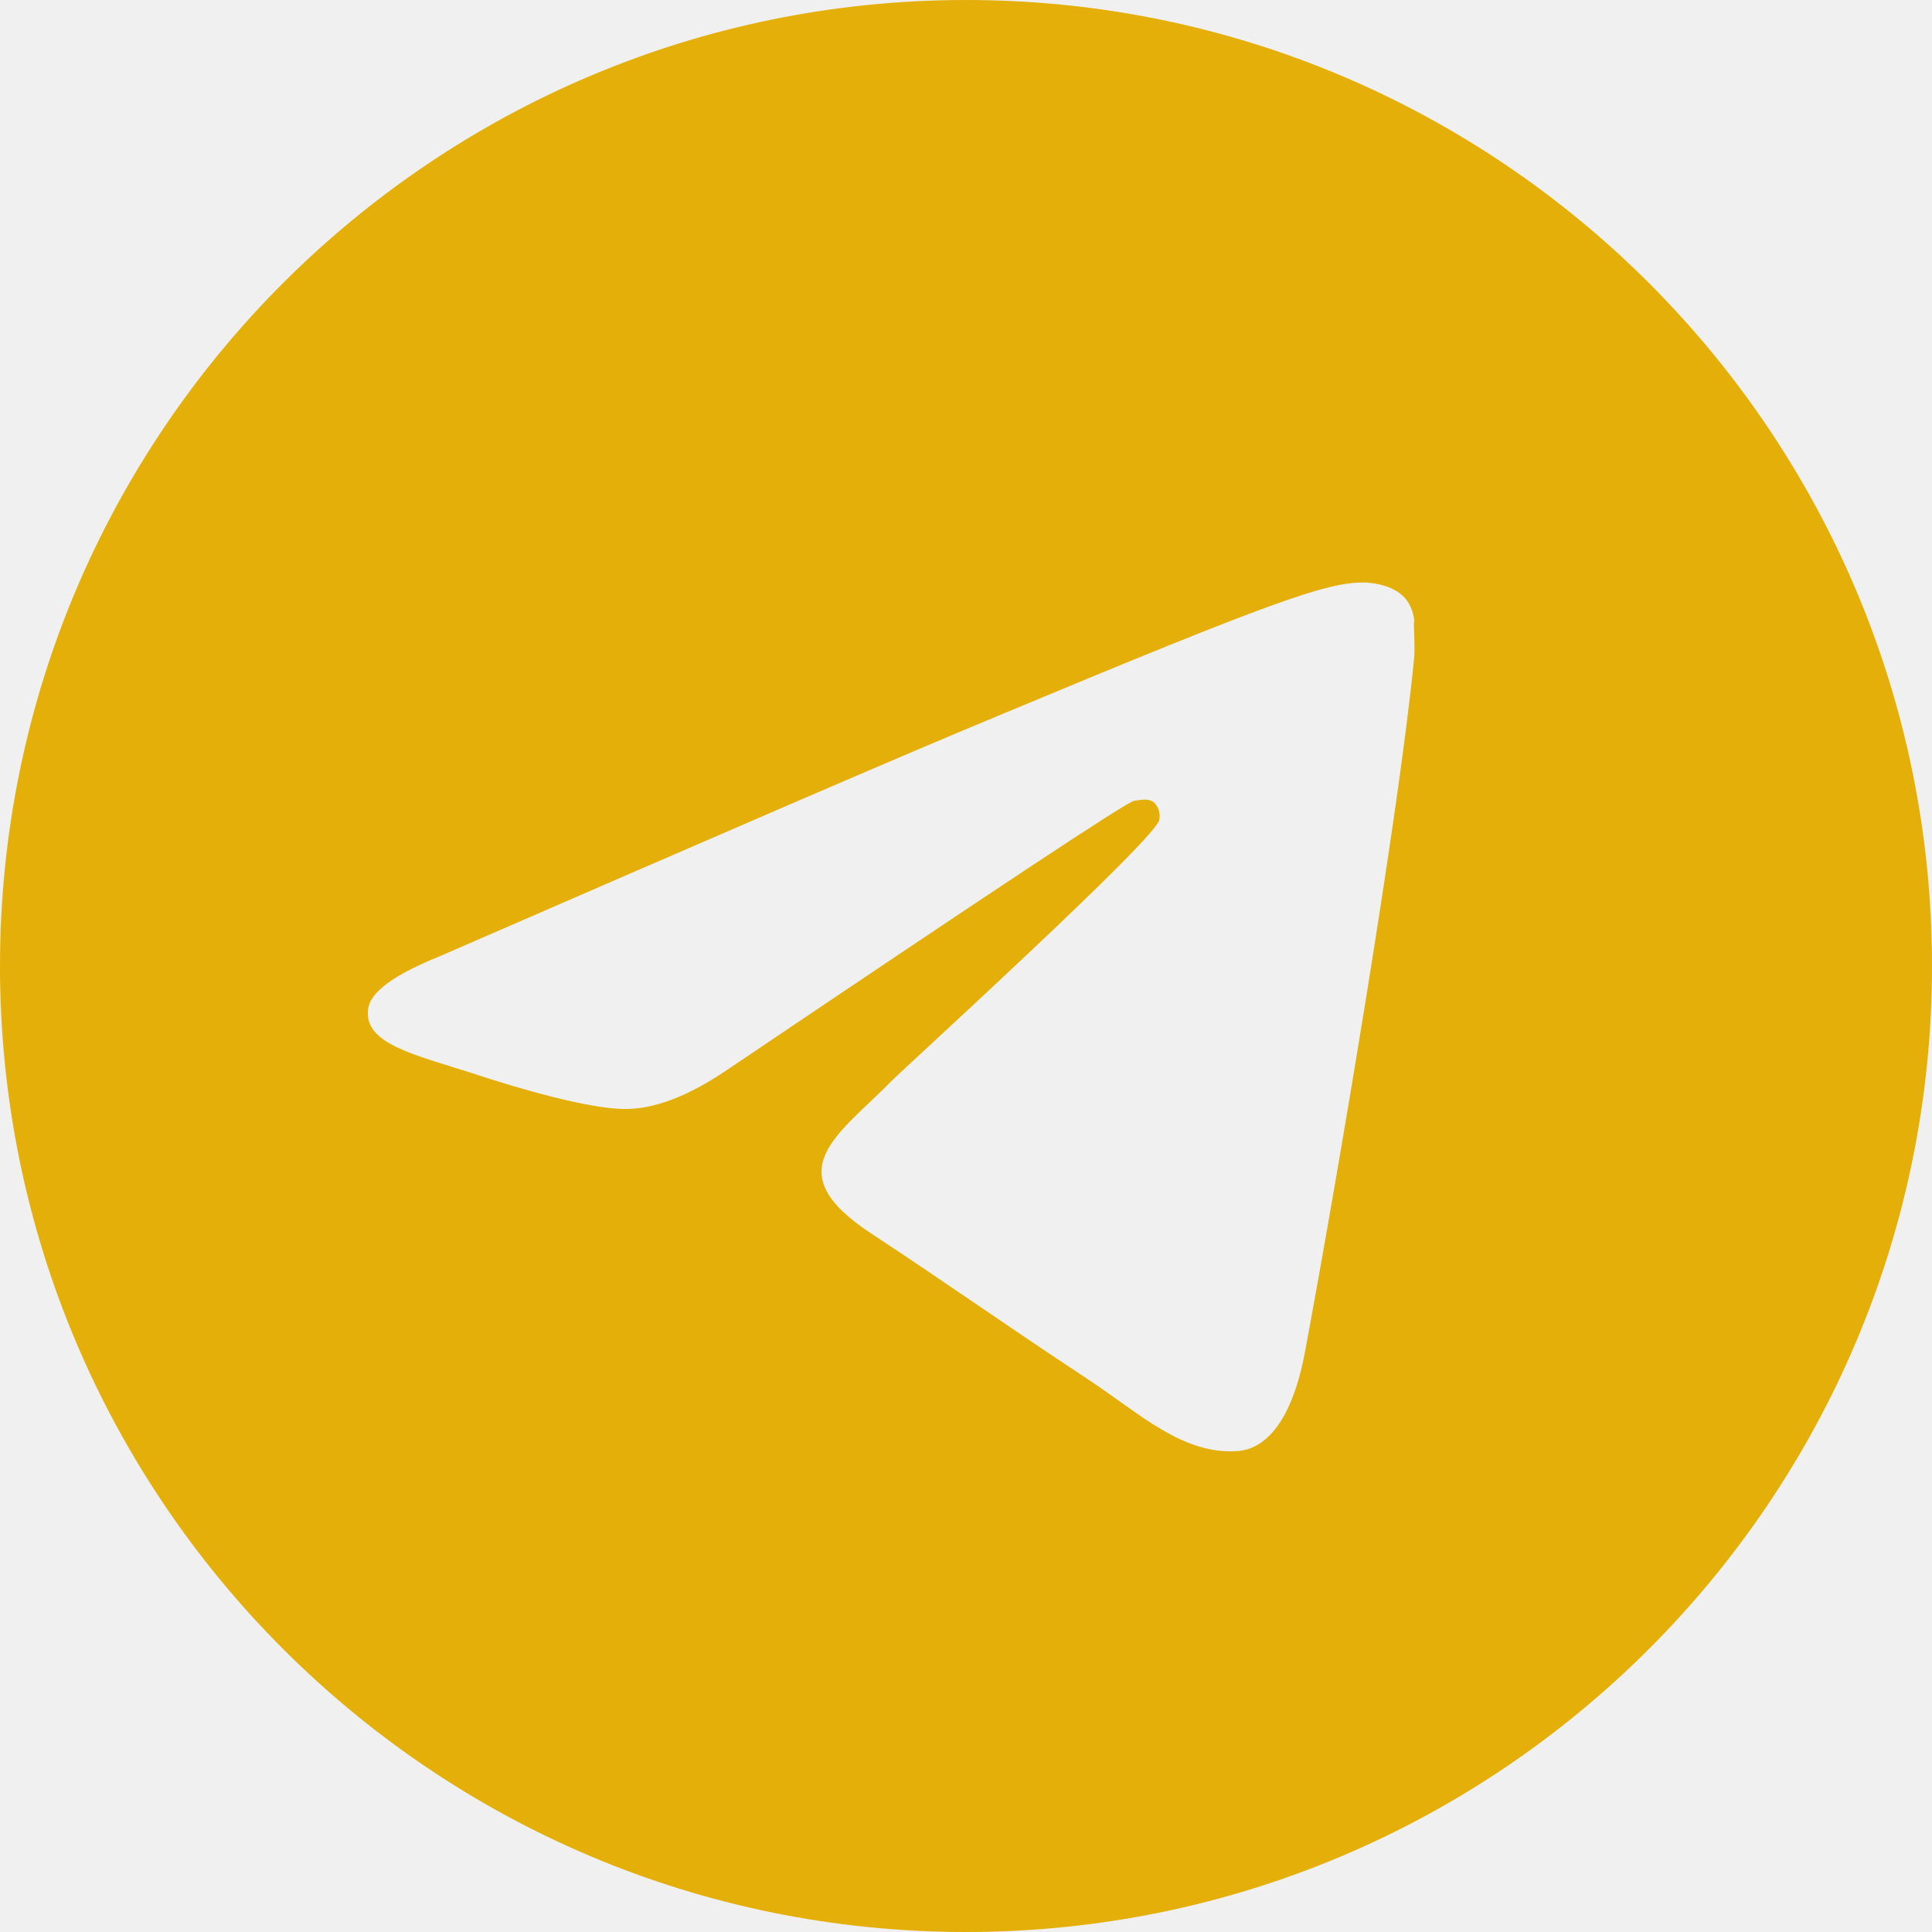
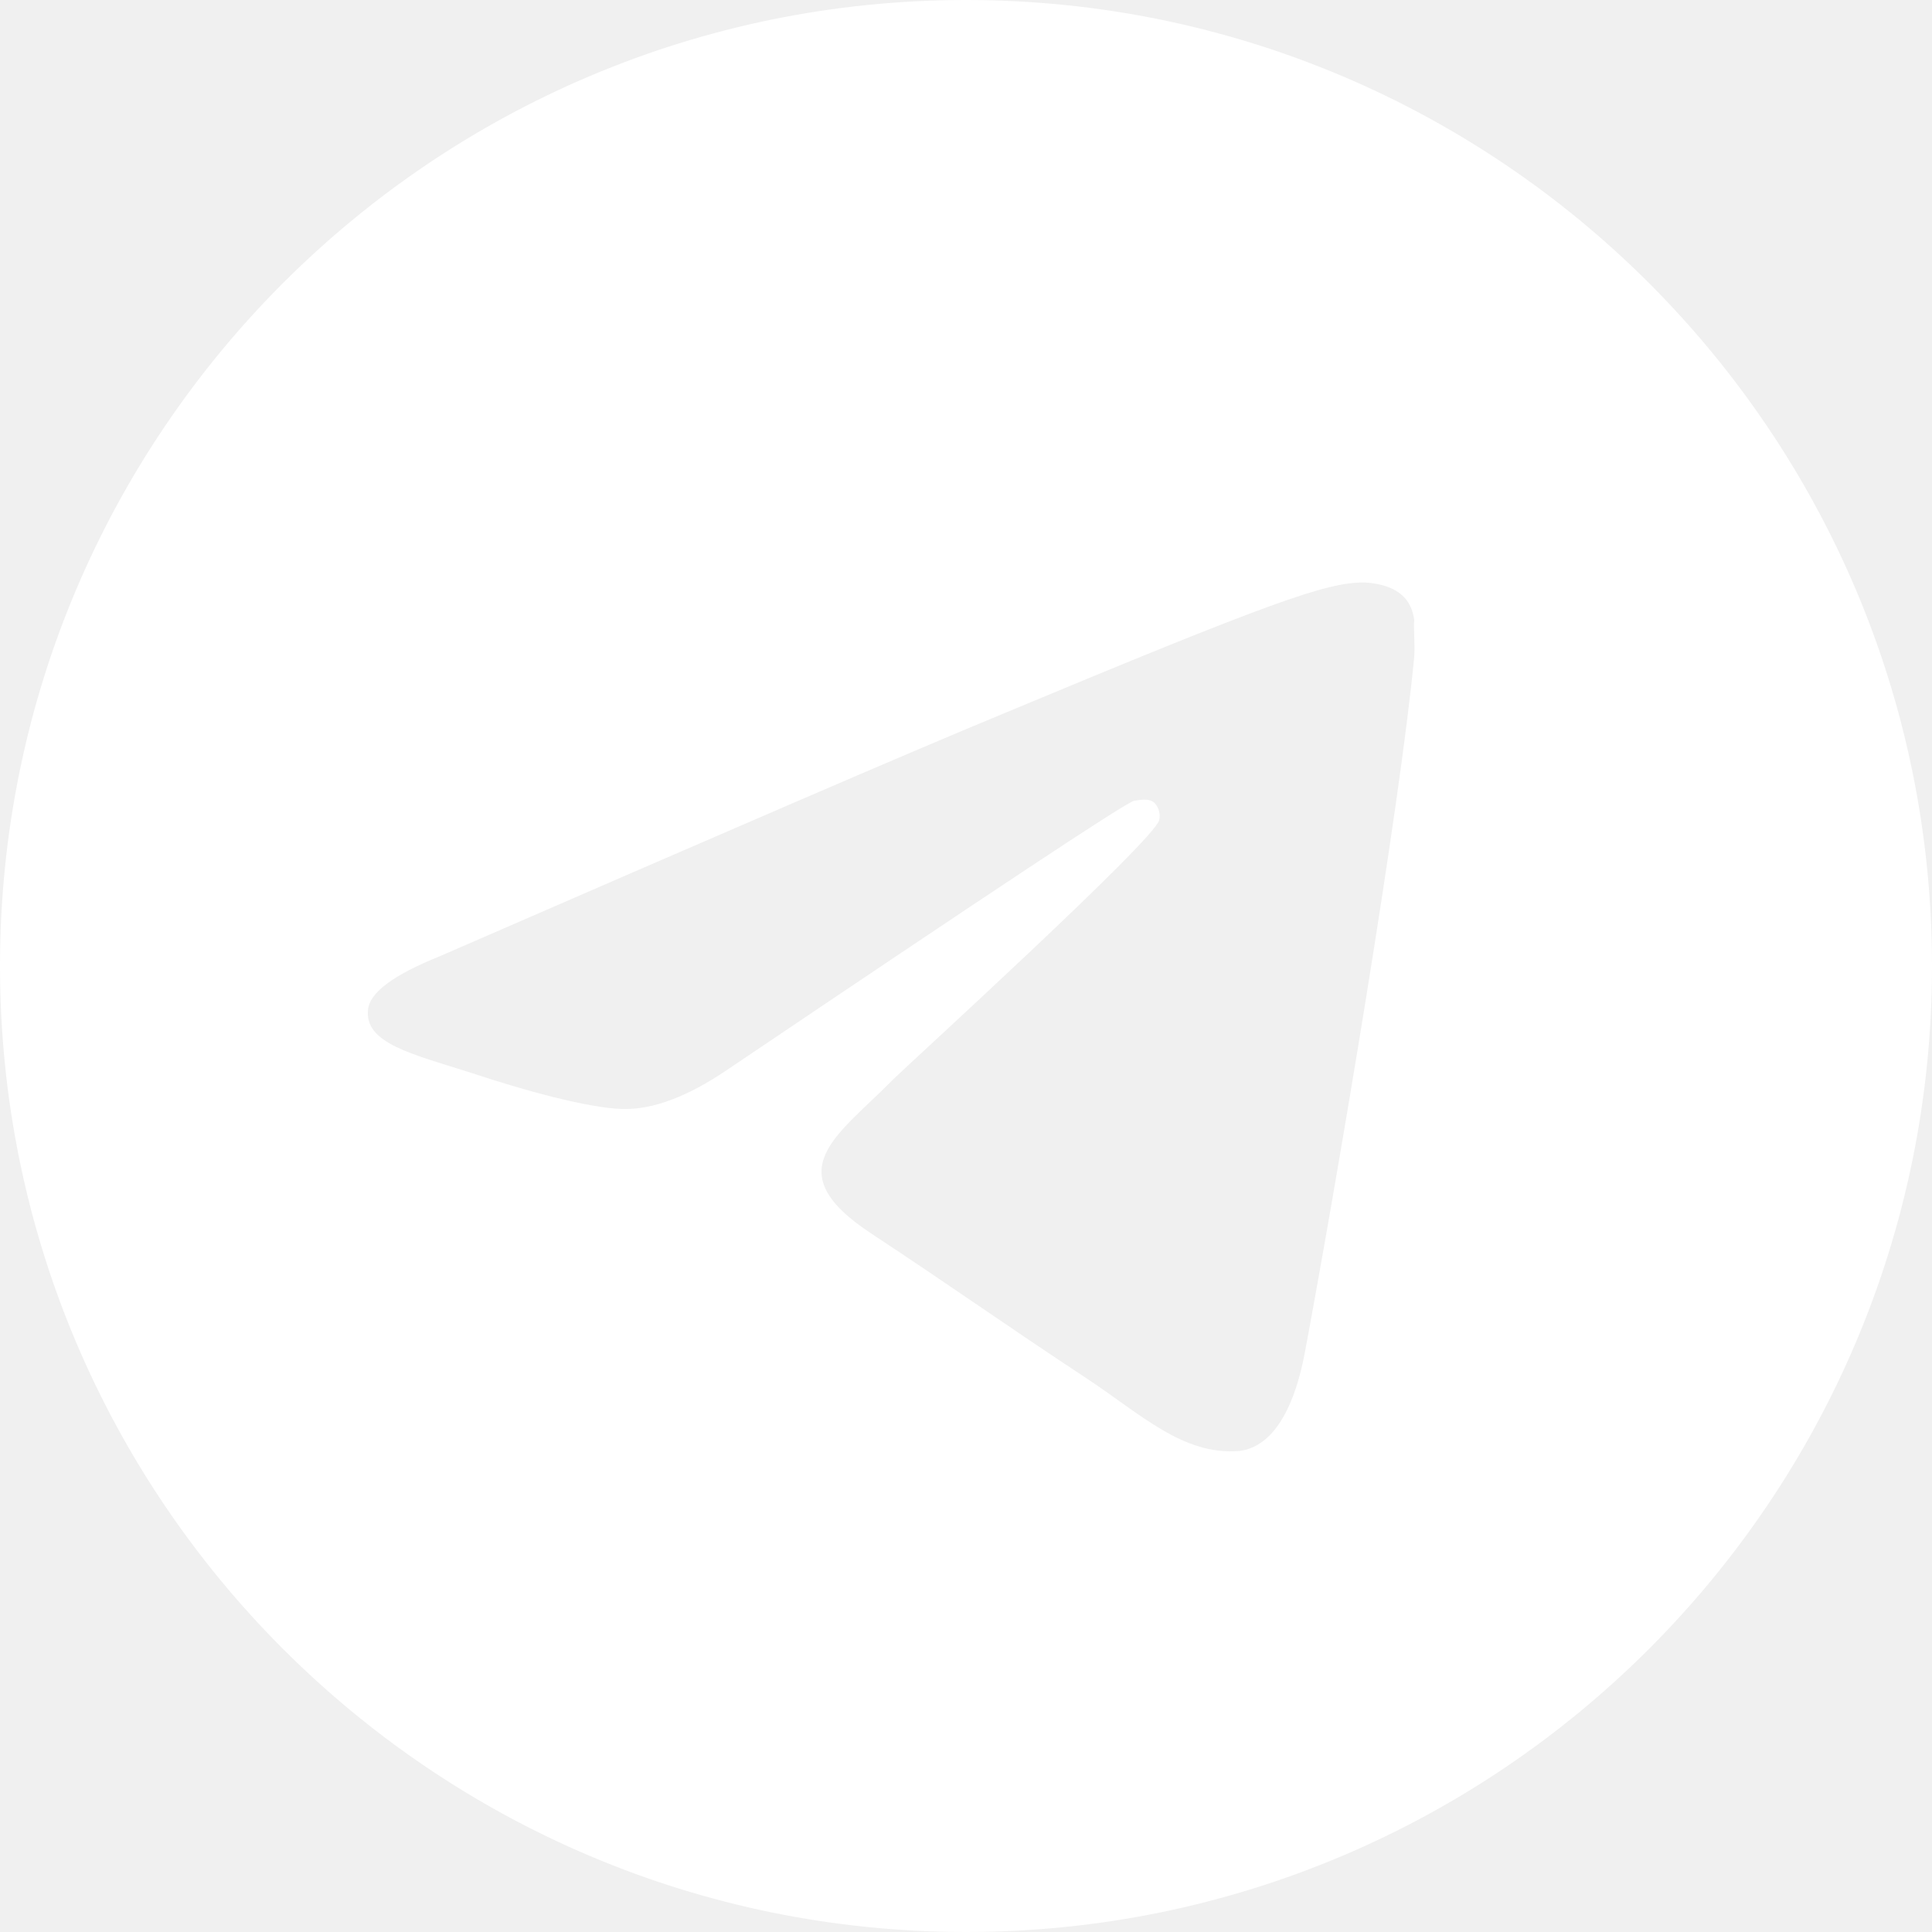
<svg xmlns="http://www.w3.org/2000/svg" width="22" height="22" viewBox="0 0 22 22" fill="none">
-   <path d="M11 0C4.928 0 0 4.928 0 11C0 17.072 4.928 22 11 22C17.072 22 22 17.072 22 11C22 4.928 17.072 0 11 0ZM16.104 7.48C15.939 9.218 15.224 13.442 14.861 15.389C14.707 16.214 14.399 16.489 14.113 16.522C13.475 16.577 12.991 16.104 12.375 15.697C11.407 15.059 10.857 14.663 9.922 14.047C8.833 13.332 9.537 12.936 10.164 12.298C10.329 12.133 13.145 9.57 13.2 9.339C13.208 9.304 13.207 9.268 13.197 9.233C13.188 9.199 13.17 9.167 13.145 9.141C13.079 9.086 12.991 9.108 12.914 9.119C12.815 9.141 11.275 10.164 8.272 12.188C7.832 12.485 7.436 12.639 7.084 12.628C6.688 12.617 5.94 12.408 5.379 12.221C4.686 12.001 4.147 11.88 4.191 11.495C4.213 11.297 4.488 11.099 5.005 10.89C8.217 9.493 10.351 8.569 11.418 8.129C14.476 6.853 15.103 6.633 15.521 6.633C15.609 6.633 15.818 6.655 15.95 6.765C16.06 6.853 16.093 6.974 16.104 7.062C16.093 7.128 16.115 7.326 16.104 7.48Z" fill="#E4AF09" />
+   <path d="M11 0C4.928 0 0 4.928 0 11C0 17.072 4.928 22 11 22C17.072 22 22 17.072 22 11C22 4.928 17.072 0 11 0ZM16.104 7.48C15.939 9.218 15.224 13.442 14.861 15.389C14.707 16.214 14.399 16.489 14.113 16.522C13.475 16.577 12.991 16.104 12.375 15.697C11.407 15.059 10.857 14.663 9.922 14.047C8.833 13.332 9.537 12.936 10.164 12.298C10.329 12.133 13.145 9.57 13.2 9.339C13.208 9.304 13.207 9.268 13.197 9.233C13.188 9.199 13.17 9.167 13.145 9.141C13.079 9.086 12.991 9.108 12.914 9.119C12.815 9.141 11.275 10.164 8.272 12.188C7.832 12.485 7.436 12.639 7.084 12.628C6.688 12.617 5.94 12.408 5.379 12.221C4.686 12.001 4.147 11.88 4.191 11.495C4.213 11.297 4.488 11.099 5.005 10.89C8.217 9.493 10.351 8.569 11.418 8.129C14.476 6.853 15.103 6.633 15.521 6.633C15.609 6.633 15.818 6.655 15.95 6.765C16.06 6.853 16.093 6.974 16.104 7.062C16.093 7.128 16.115 7.326 16.104 7.48Z" fill="#FFFFFF" />
</svg>
